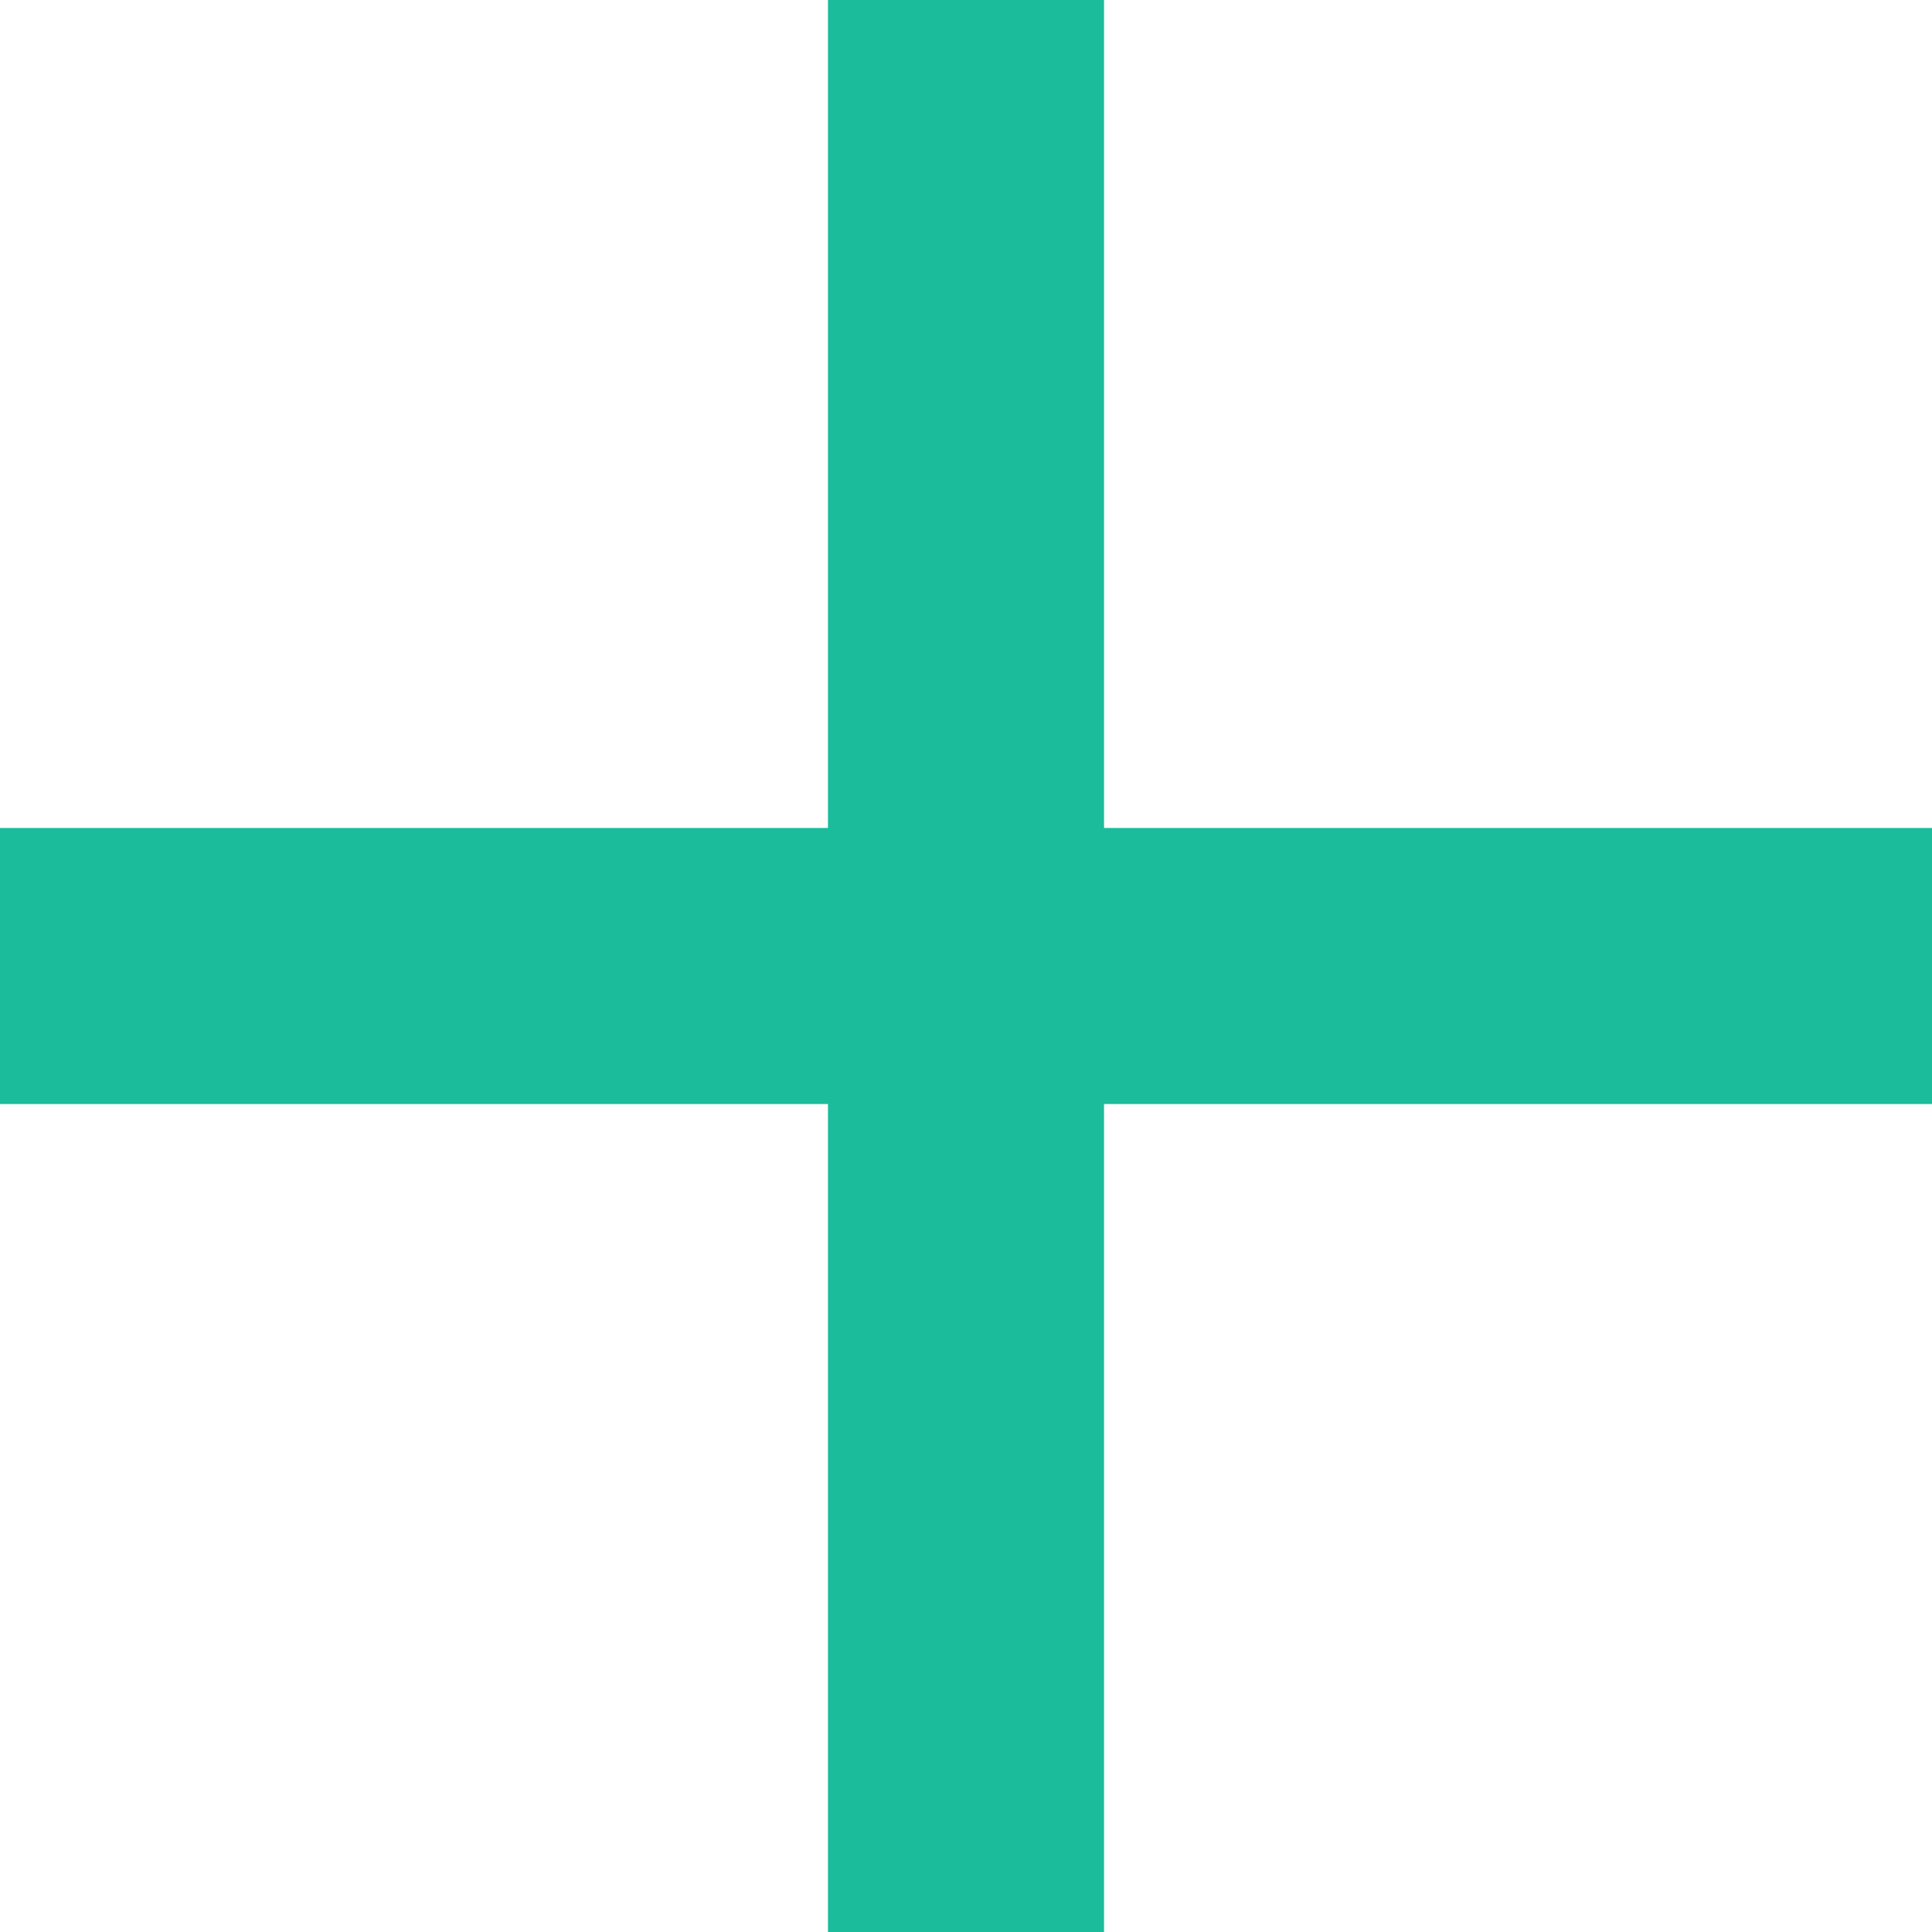
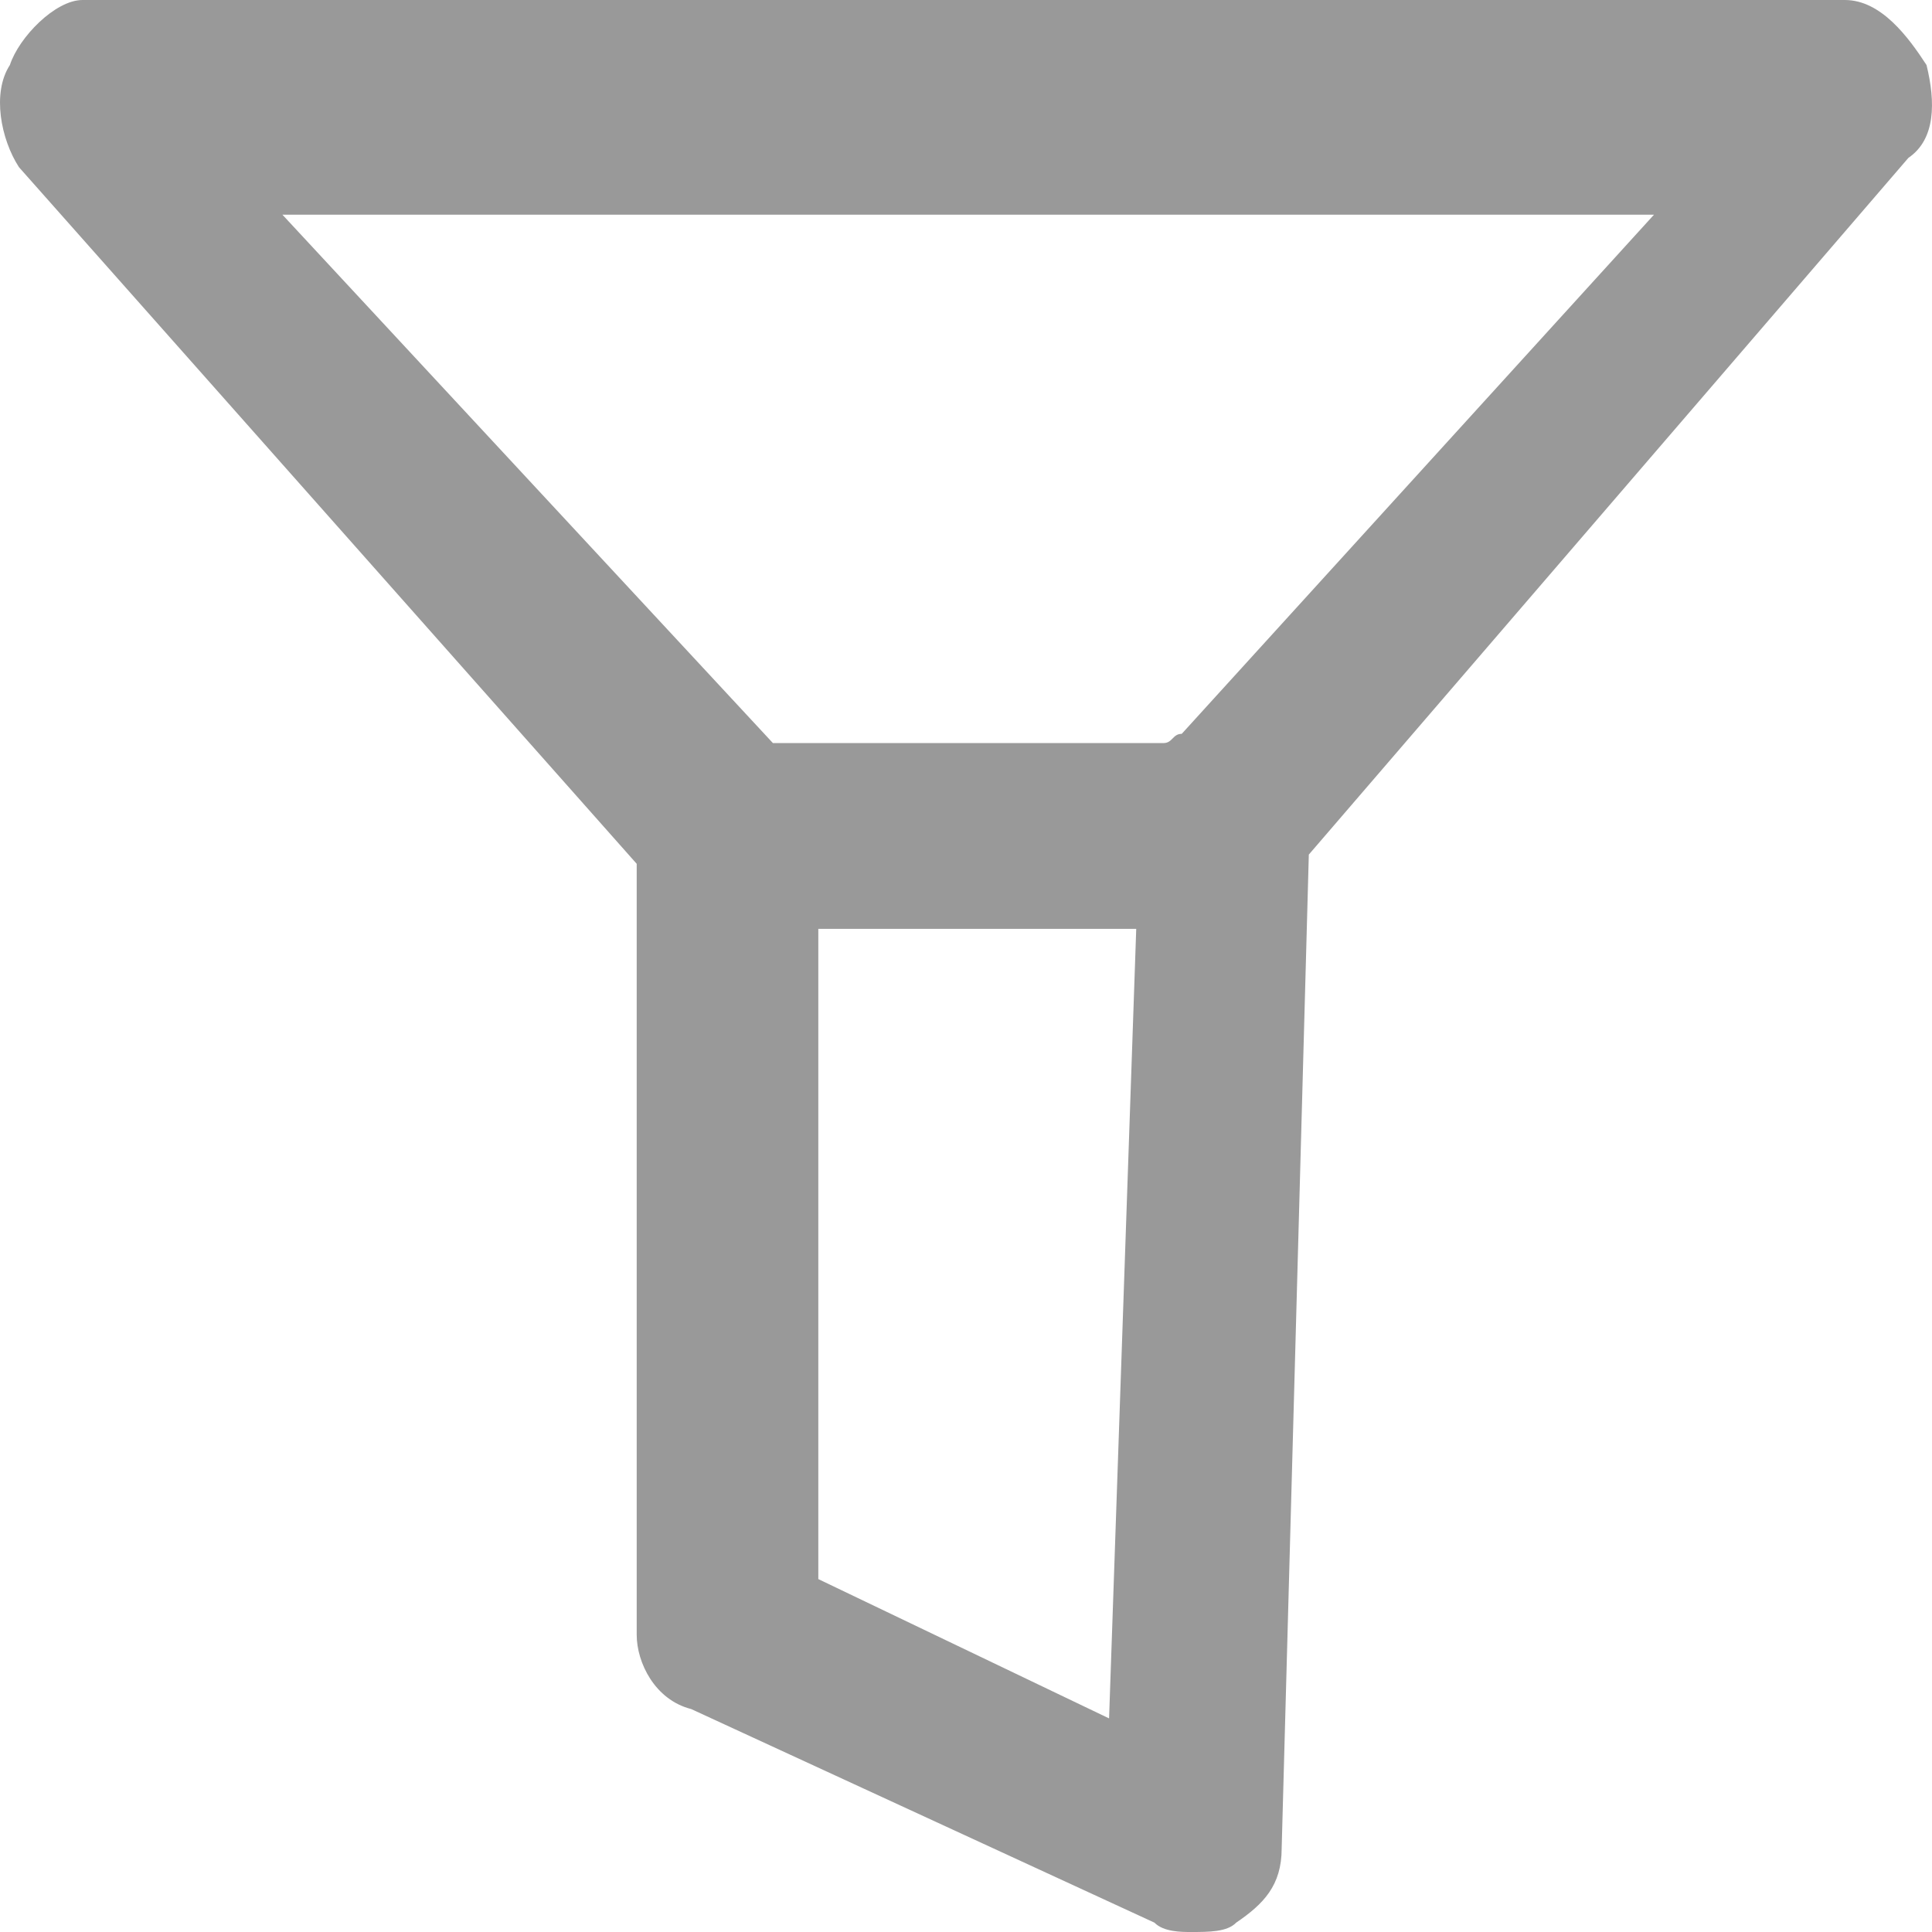
- <svg xmlns="http://www.w3.org/2000/svg" version="1.1" width="20px" height="20px">
-   <g transform="matrix(1 0 0 1 -677 -543 )">
-     <path d="M 8.571 0  L 8.571 8.571  L 0 8.571  L 0 11.429  L 8.571 11.429  L 8.571 20  L 11.429 20  L 11.429 11.429  L 20 11.429  L 20 8.571  L 11.429 8.571  L 11.429 0  L 8.571 0  Z " fill-rule="nonzero" fill="#1abc9c" stroke="none" transform="matrix(1 0 0 1 677 543 )" />
+ <svg xmlns="http://www.w3.org/2000/svg" version="1.1" width="18px" height="18px">
+   <g transform="matrix(1 0 0 1 -946 -291 )">
+     <path d="M 17.78 1.471  C 18.034 1.298  18.034 0.952  17.949 0.606  C 17.78 0.346  17.526 0  17.188 0  L 0.769 0  C 0.515 0  0.177 0.346  0.092 0.606  C -0.077 0.865  0.008 1.298  0.177 1.558  L 5.932 8.048  L 5.932 15.231  C 5.932 15.49  6.101 15.837  6.44 15.923  L 10.756 17.913  C 10.84 18  11.01 18  11.094 18  C 11.264 18  11.433 18  11.517 17.913  C 11.771 17.74  11.941 17.567  11.941 17.221  L 12.194 7.962  L 17.78 1.471  Z M 10.586 8.654  L 10.333 16.01  L 7.624 14.712  L 7.624 8.654  L 10.586 8.654  Z M 15.41 2  L 11.01 6.837  C 10.925 6.837  10.925 6.923  10.84 6.923  L 7.201 6.923  L 2.631 2  L 15.41 2  Z " fill-rule="nonzero" fill="#999999" stroke="none" transform="matrix(1 0 0 1 946 291 )" />
  </g>
</svg>
